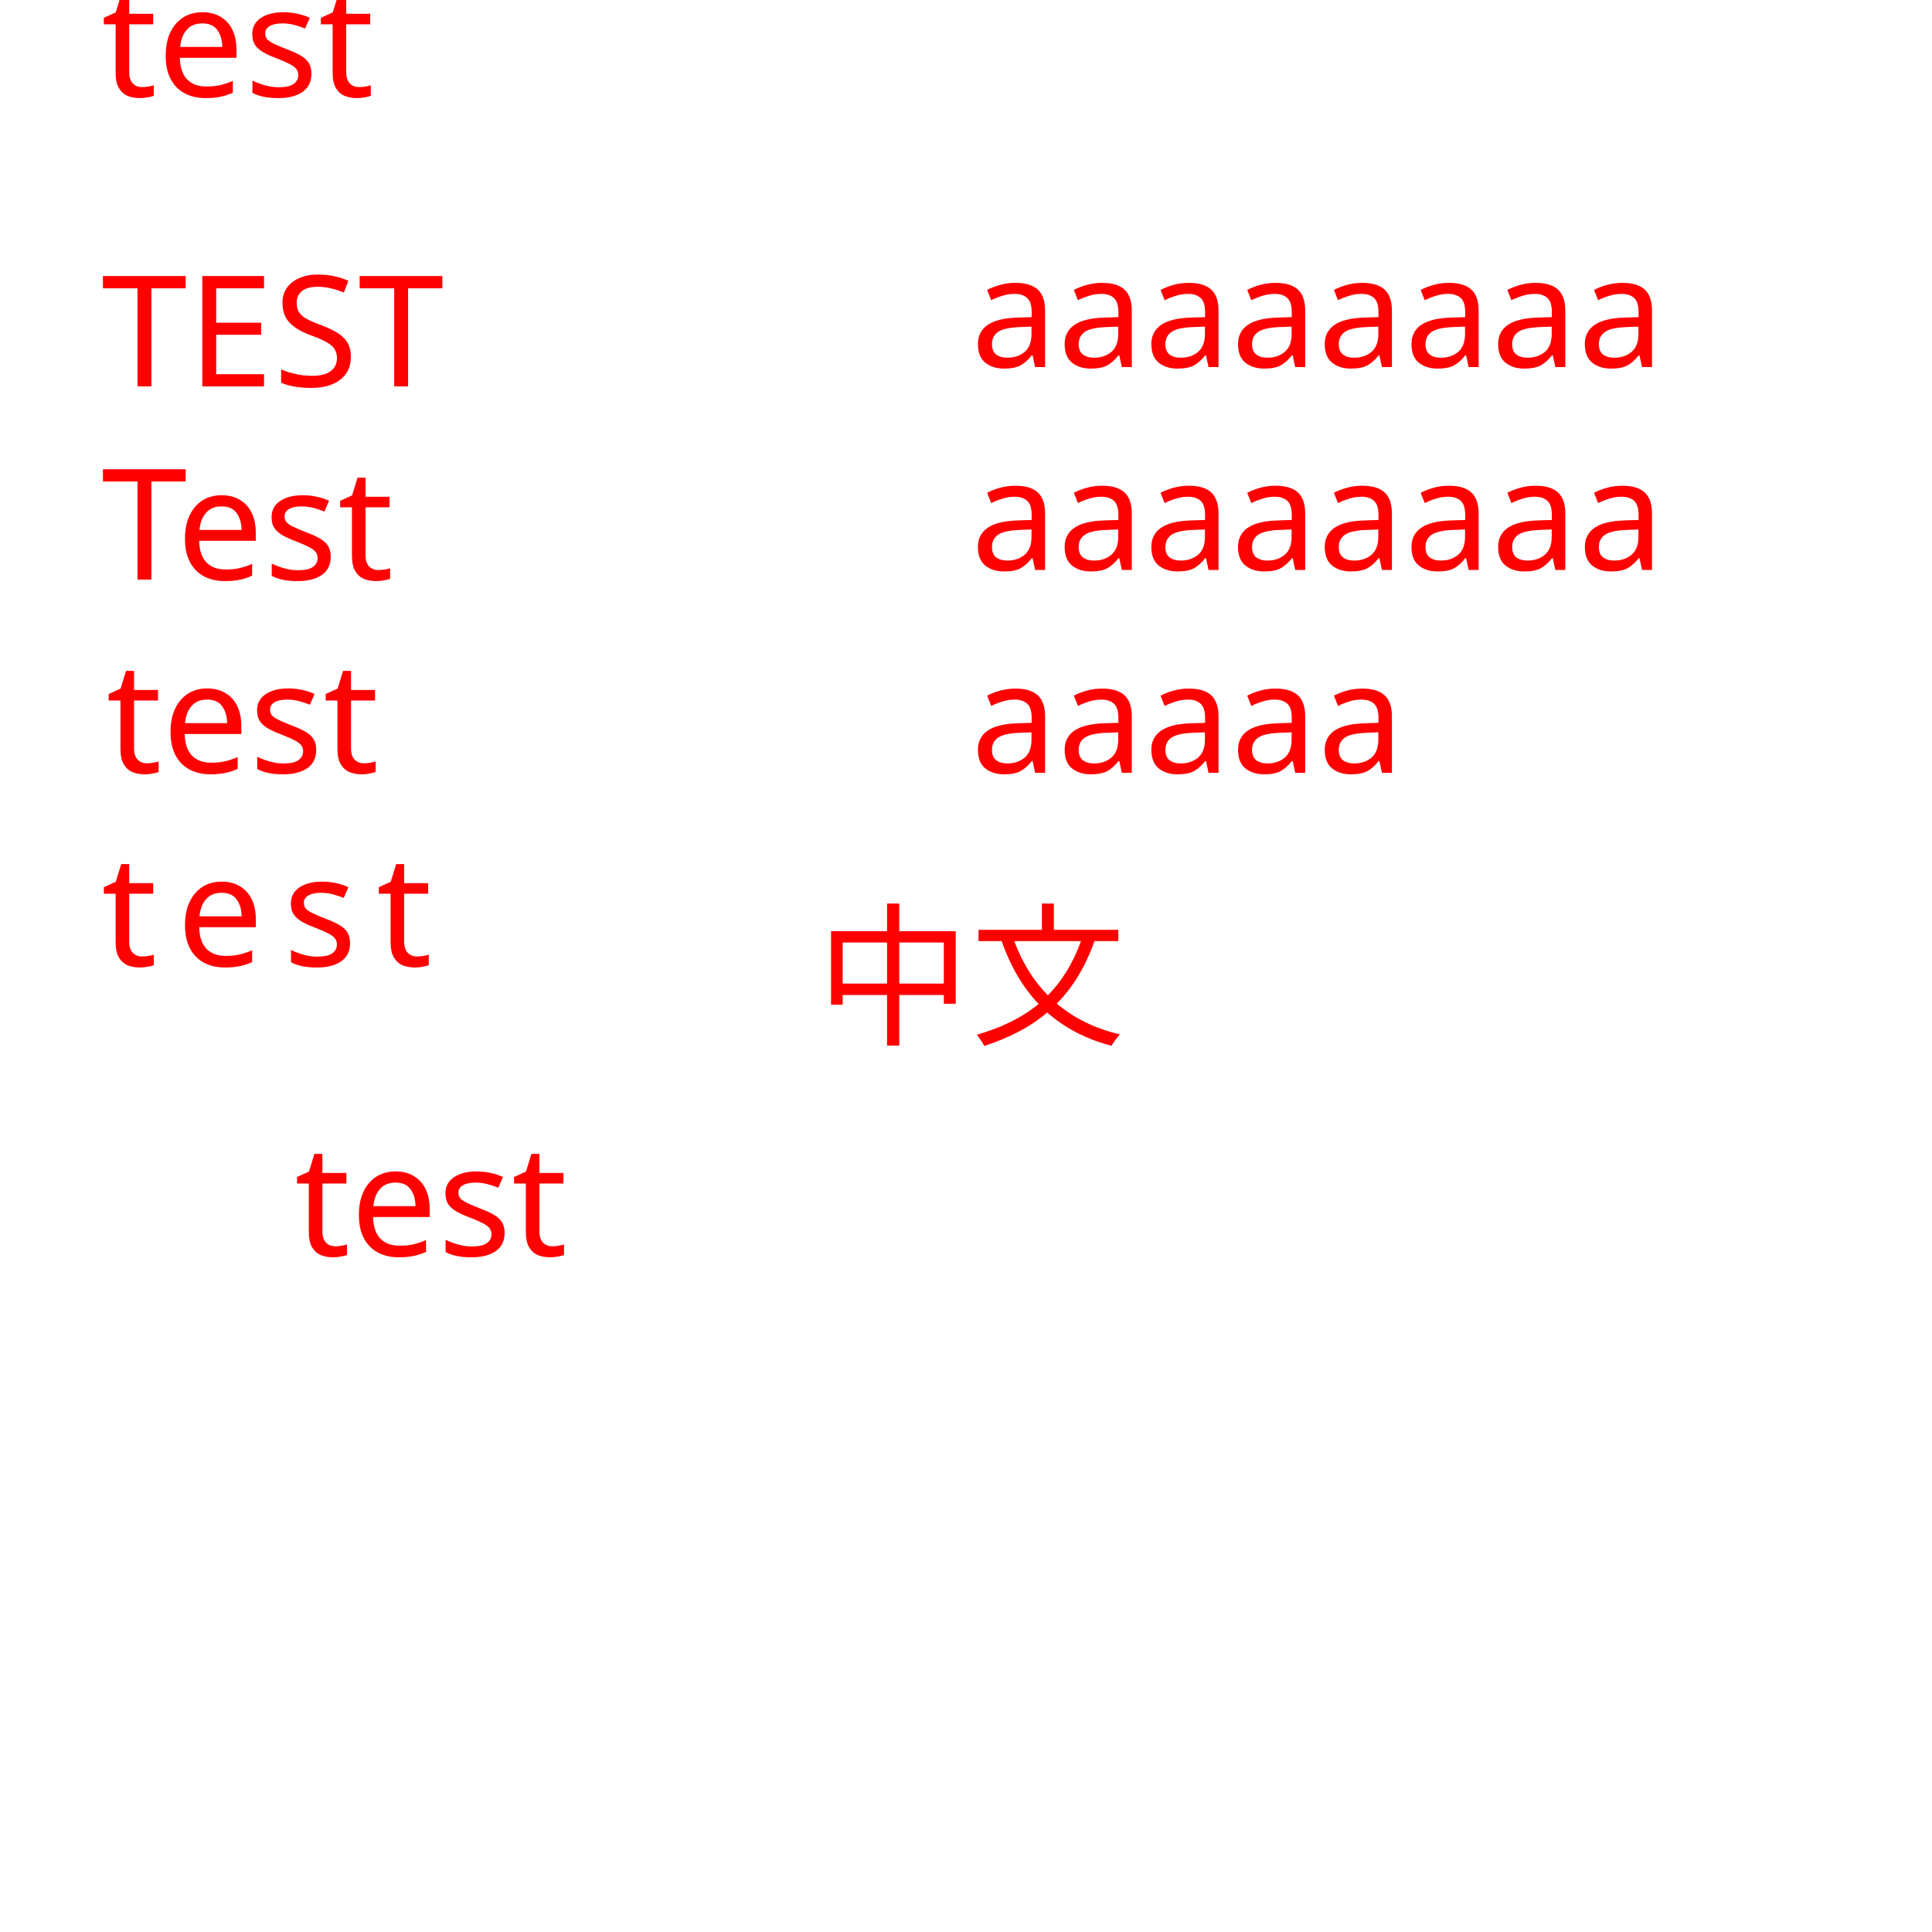
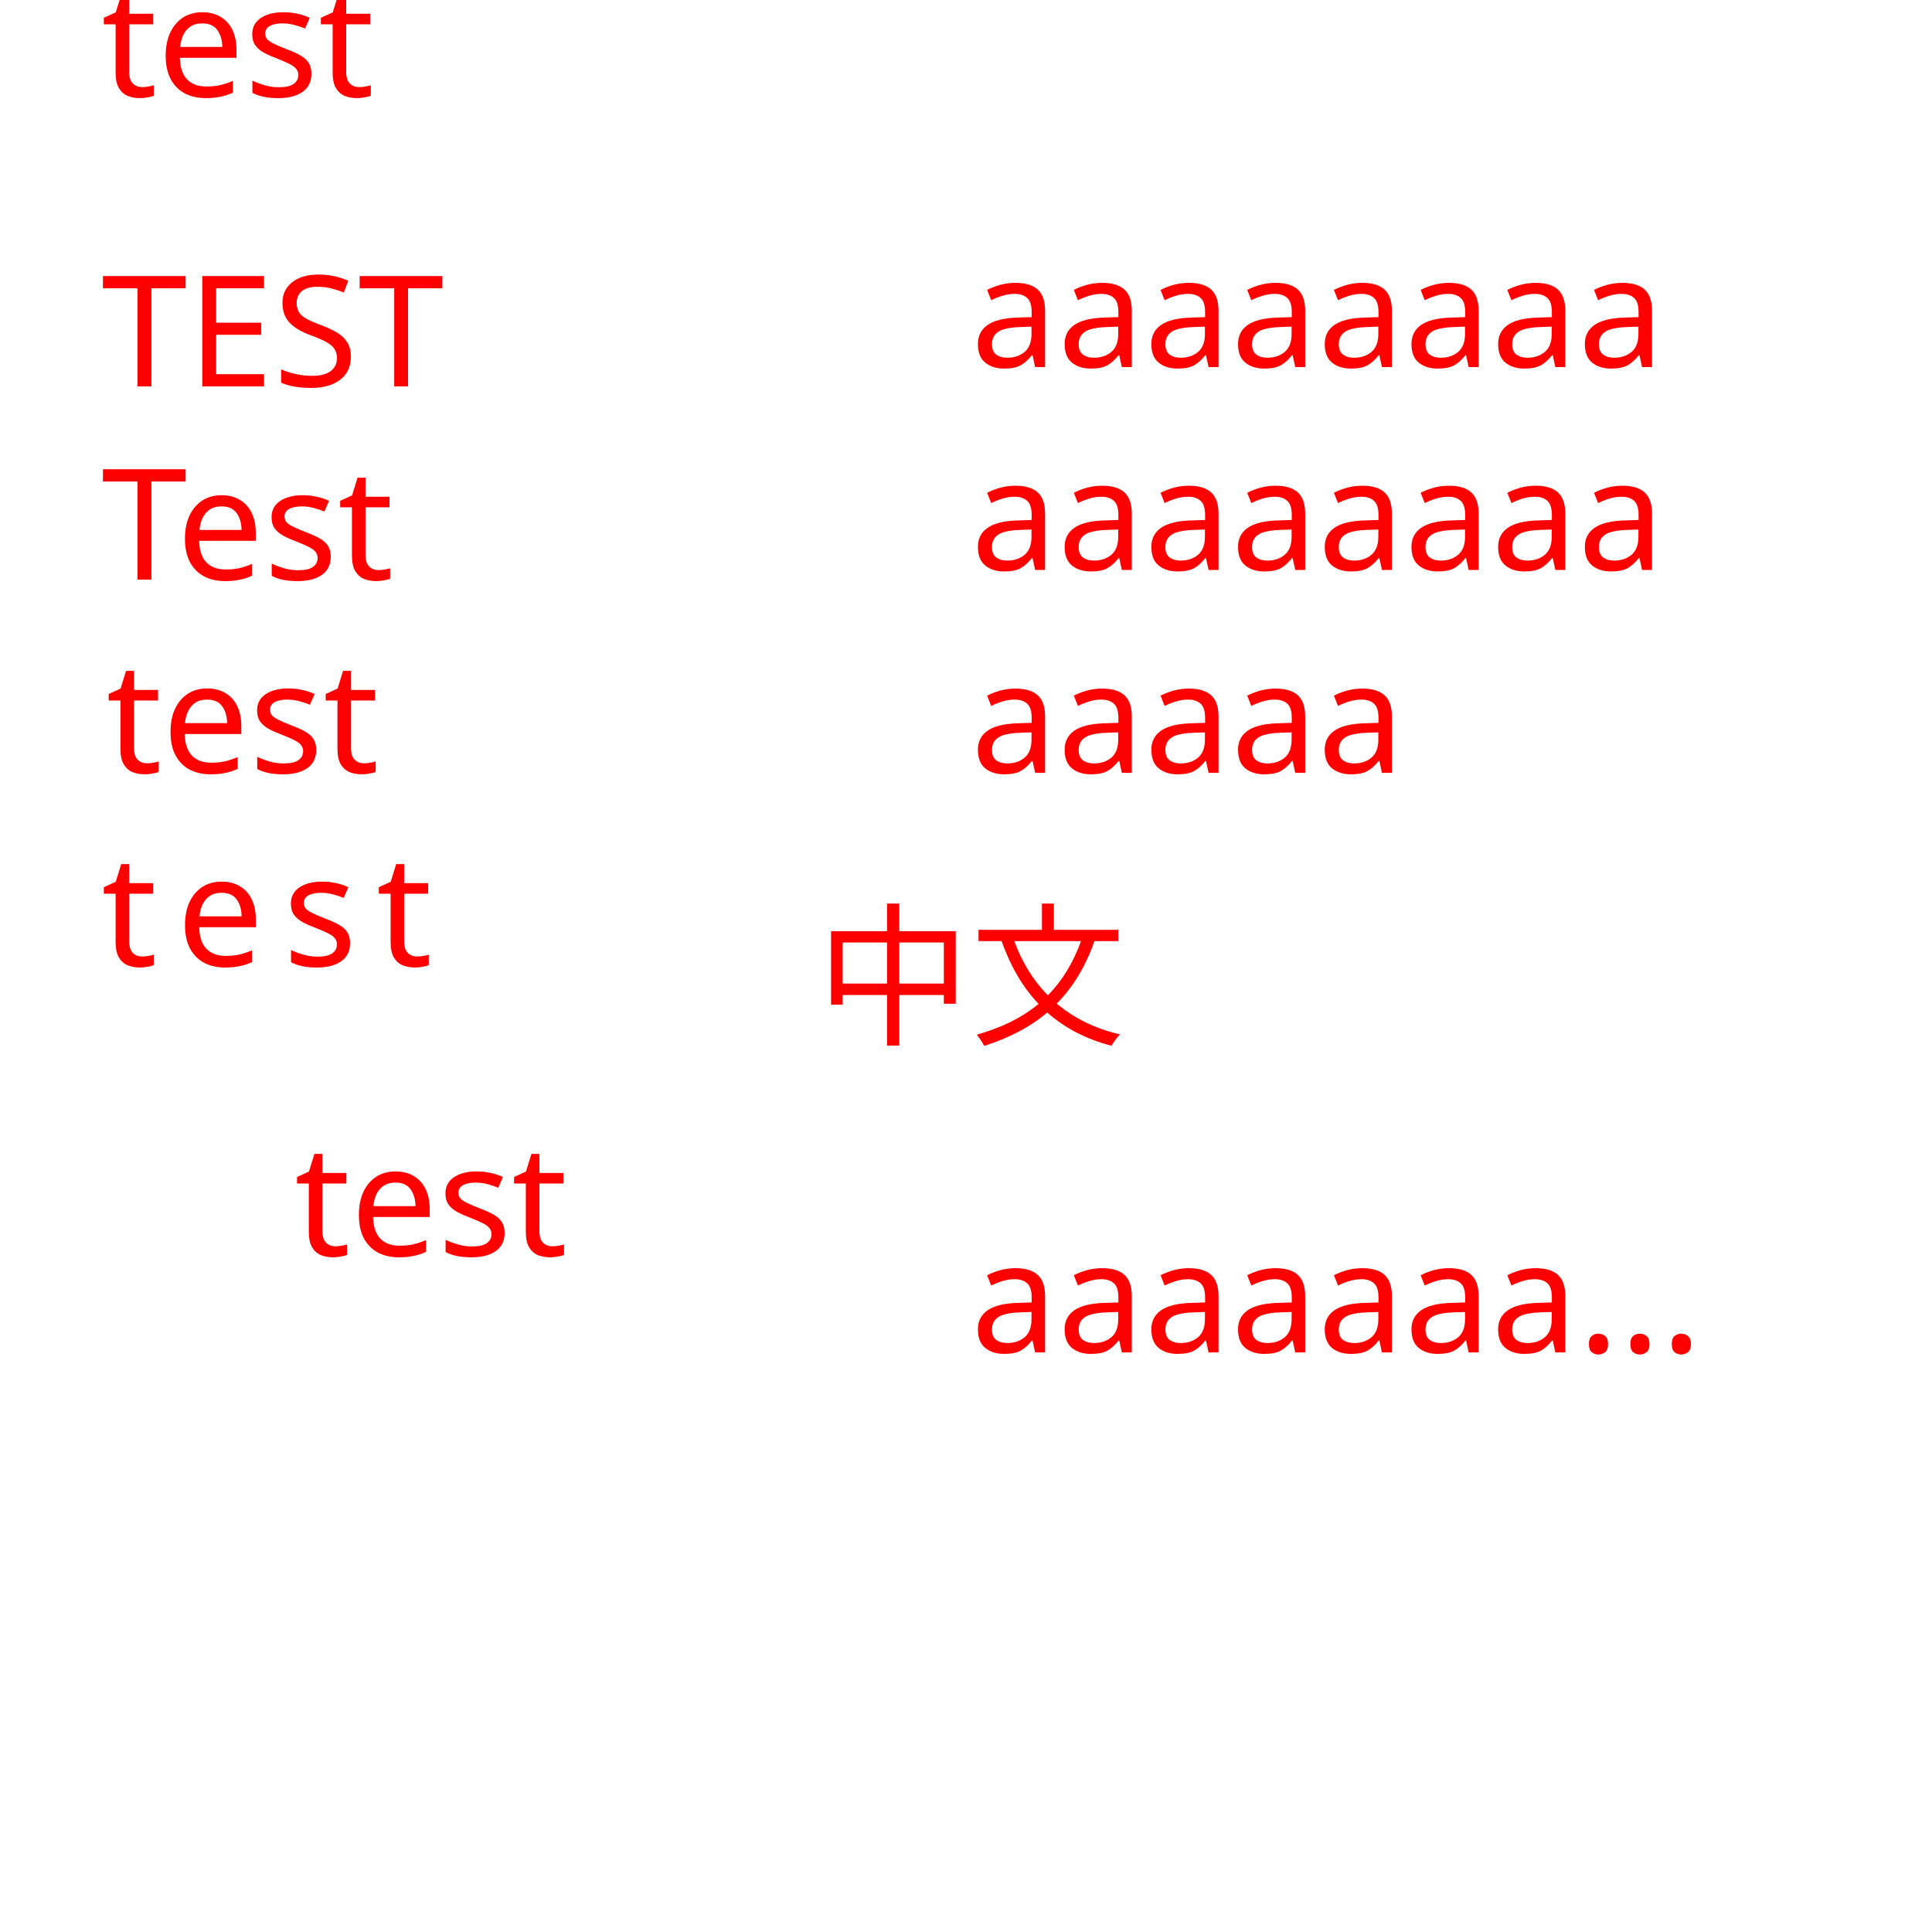
<svg xmlns="http://www.w3.org/2000/svg" width="200" height="200" style="background: transparent;" color-interpolation-filters="sRGB">
  <defs />
  <g id="g_svg_camera" transform="matrix(1,0,0,1,0,0)">
    <g id="g_svg_g_0" fill="none" stroke="none" visibility="visible" font-size="16px" font-family="sans-serif" font-style="normal" font-weight="normal" font-variant="normal" text-anchor="left" stroke-dashoffset="0px" transform="matrix(1,0,0,1,0,0)">
      <g transform="matrix(1,0,0,1,10,10)">
        <text id="g_svg_text_1" fill="rgba(255,0,0,1)" dominant-baseline="alphabetic" alignment-baseline="alphabetic" paint-order="stroke" style="transform:translate(0px, 0px);" dx="0.5" stroke="none">test</text>
      </g>
      <g font-size="16px" text-anchor="middle" transform="matrix(1,0,0,1,100,100)">
        <text id="g_svg_text_2" fill="rgba(255,0,0,1)" dominant-baseline="central" alignment-baseline="central" paint-order="stroke" style="transform:translate(0px, 0px);" dx="0.5" stroke="none">中文</text>
      </g>
      <g transform="matrix(1,0,0,1,100,80)">
        <text id="g_svg_text_3" fill="rgba(255,0,0,1)" dominant-baseline="alphabetic" alignment-baseline="alphabetic" paint-order="stroke" style="transform:translate(0px, 0px);" stroke="none">
          <tspan x="0" dx="0.5" dy="-42">aaaaaaaa</tspan>
          <tspan x="0" dx="0.5" dy="21">aaaaaaaa</tspan>
          <tspan x="0" dx="0.5" dy="21">aaaaa</tspan>
        </text>
      </g>
      <g stroke-width="2px" transform="matrix(1,0,0,1,10,80)">
        <text id="g_svg_text_4" fill="rgba(255,0,0,1)" dominant-baseline="alphabetic" alignment-baseline="alphabetic" paint-order="stroke" style="transform:translate(0px, 0px);" dx="1" stroke="rgba(255,255,255,1)">test</text>
      </g>
      <g transform="matrix(1,0,0,1,10,60)">
        <text id="g_svg_text_5" fill="rgba(255,0,0,1)" dominant-baseline="alphabetic" alignment-baseline="alphabetic" paint-order="stroke" style="transform:translate(0px, 0px);" dx="0.5" stroke="none">Test</text>
      </g>
      <g transform="matrix(1,0,0,1,10,40)">
        <text id="g_svg_text_6" fill="rgba(255,0,0,1)" dominant-baseline="alphabetic" alignment-baseline="alphabetic" paint-order="stroke" style="transform:translate(0px, 0px);" dx="0.5" stroke="none">TEST</text>
      </g>
      <g transform="matrix(1,0,0,1,10,100)">
        <text id="g_svg_text_7" fill="rgba(255,0,0,1)" dominant-baseline="alphabetic" alignment-baseline="alphabetic" paint-order="stroke" style="transform:translate(0px, 0px);" dx="0.5" stroke="none" letter-spacing="2px">test</text>
      </g>
      <g transform="matrix(1,0,0,1,10,120)">
        <text id="g_svg_text_8" fill="rgba(255,0,0,1)" dominant-baseline="alphabetic" alignment-baseline="alphabetic" paint-order="stroke" style="transform:translate(20px, 10px);" dx="0.5" stroke="none">test</text>
      </g>
+       <g transform="matrix(1,0,0,1,100,140)">
+         <text id="g_svg_text_9" fill="rgba(255,0,0,1)" dominant-baseline="alphabetic" alignment-baseline="alphabetic" paint-order="stroke" style="transform:translate(0px, 0px);" dx="0.5" stroke="none">aaaaaaa...</text>
+       </g>
    </g>
  </g>
</svg>
